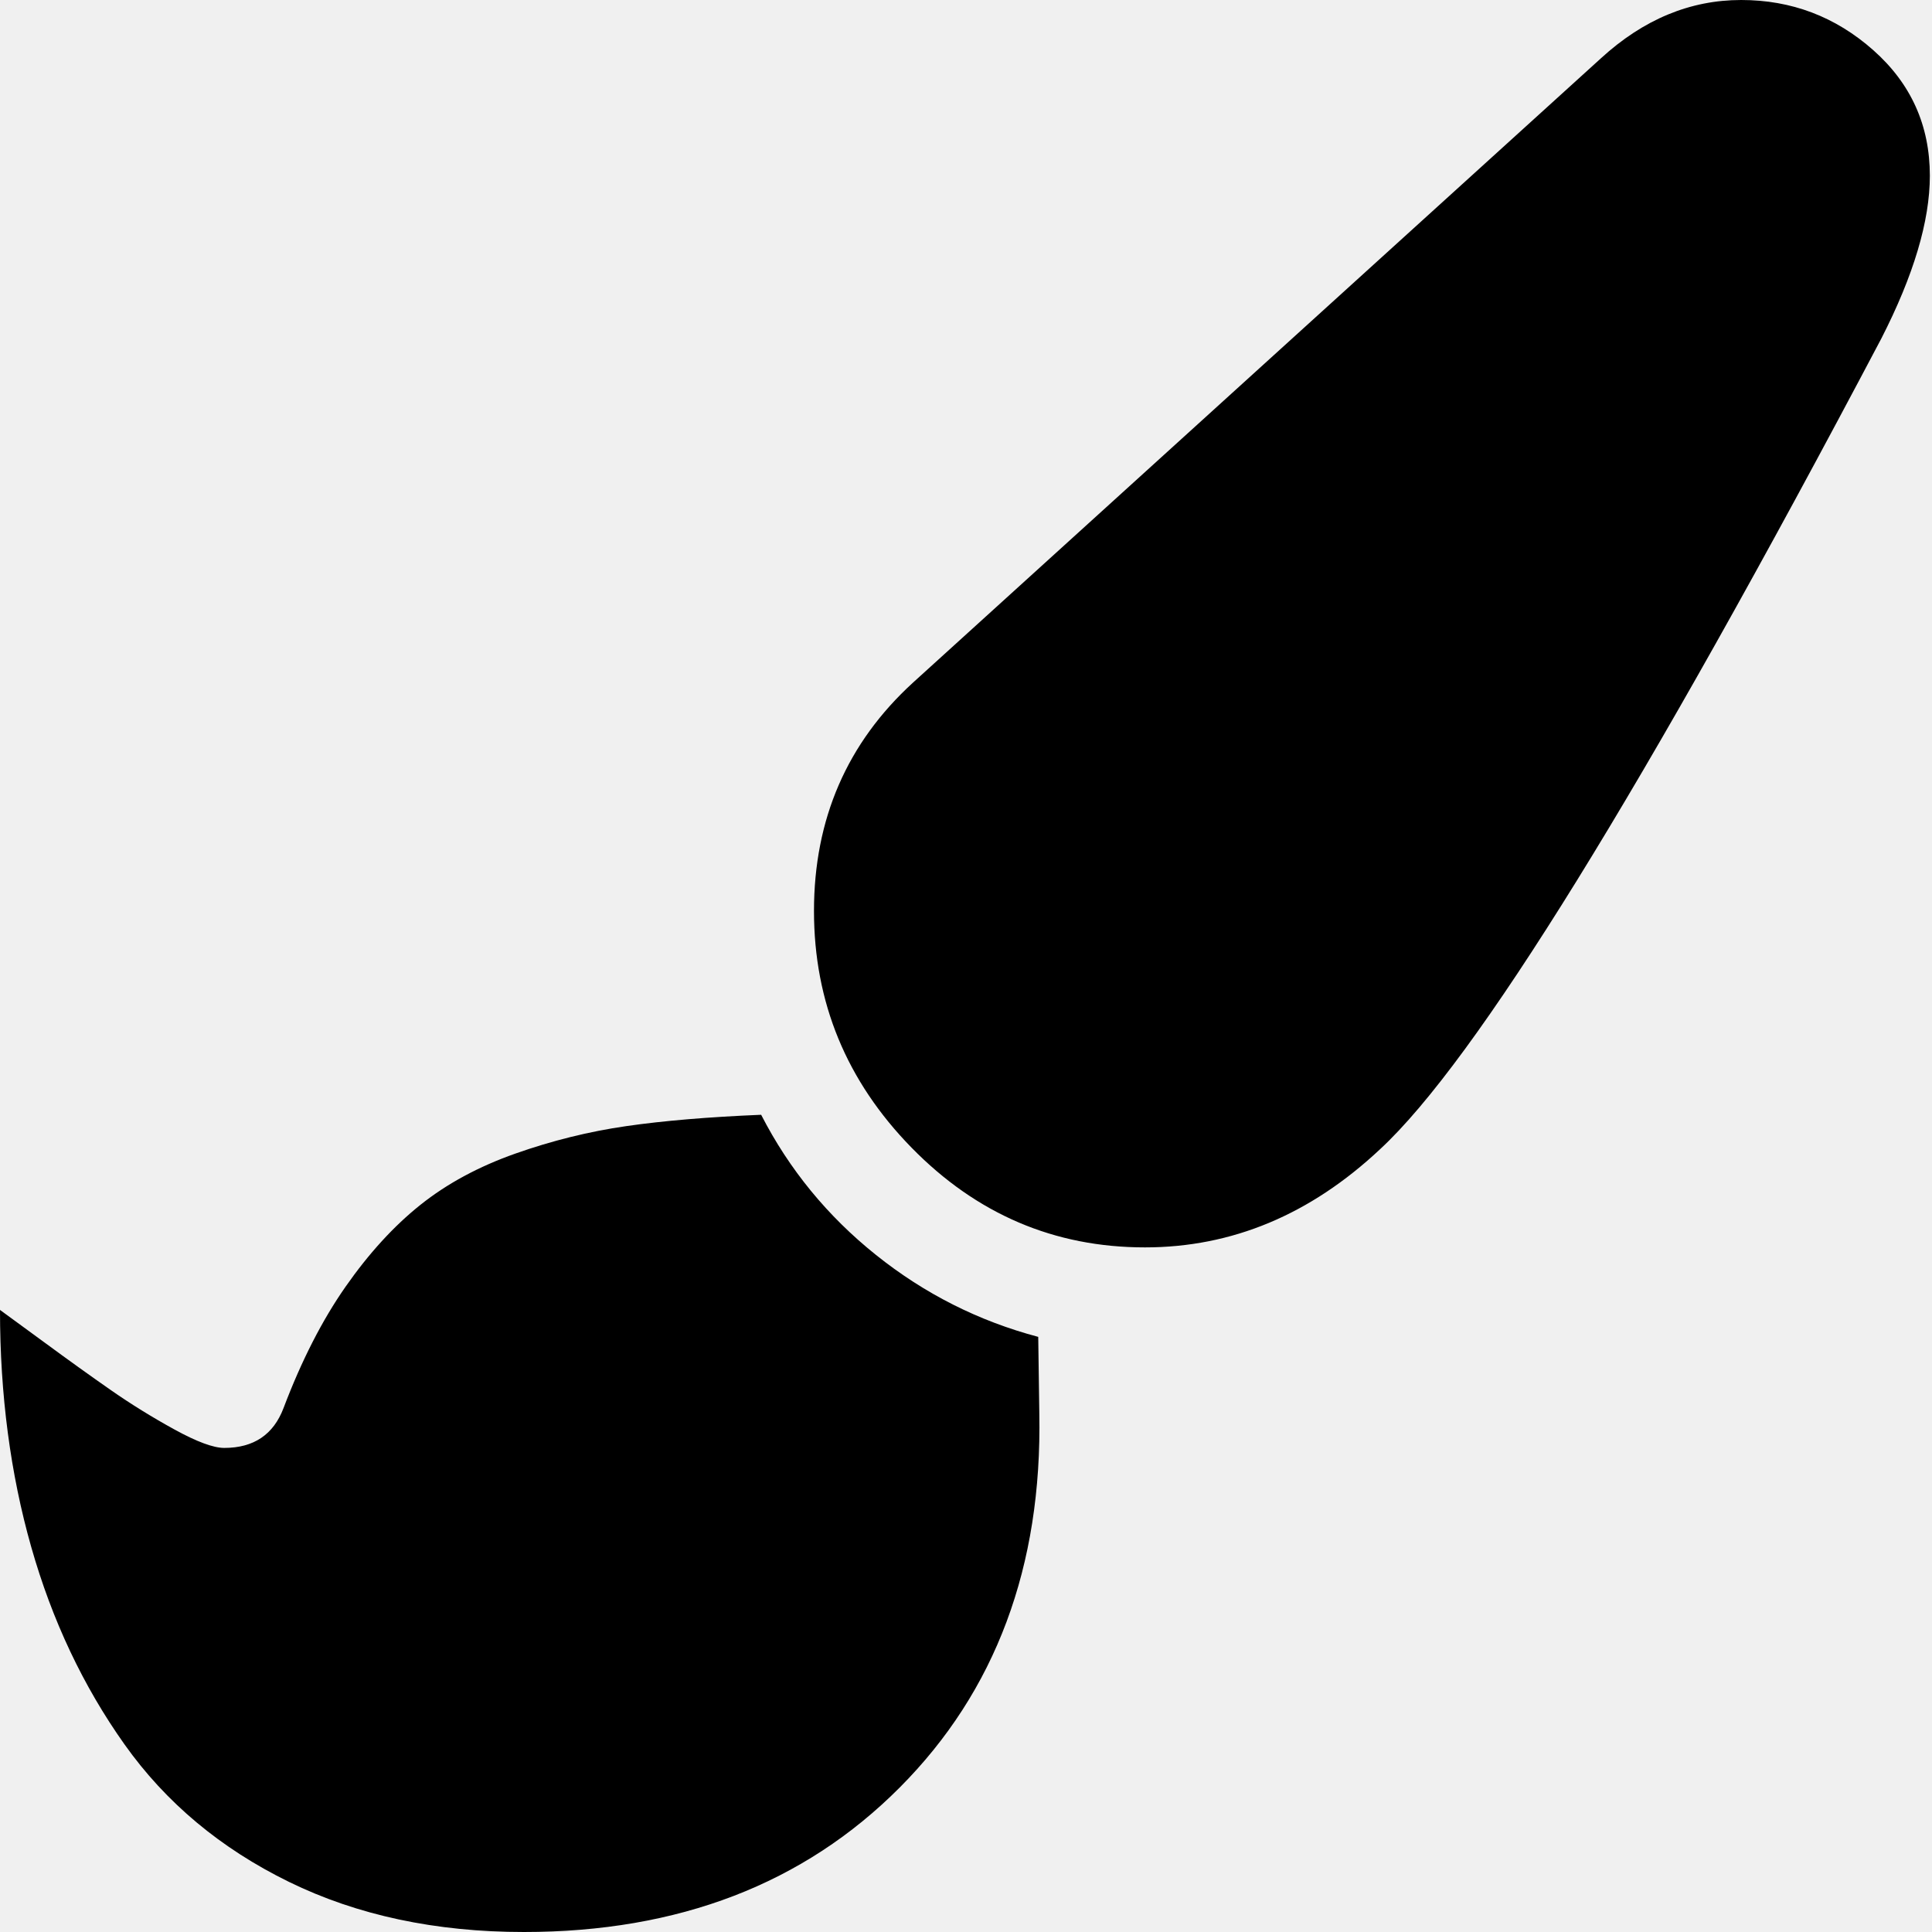
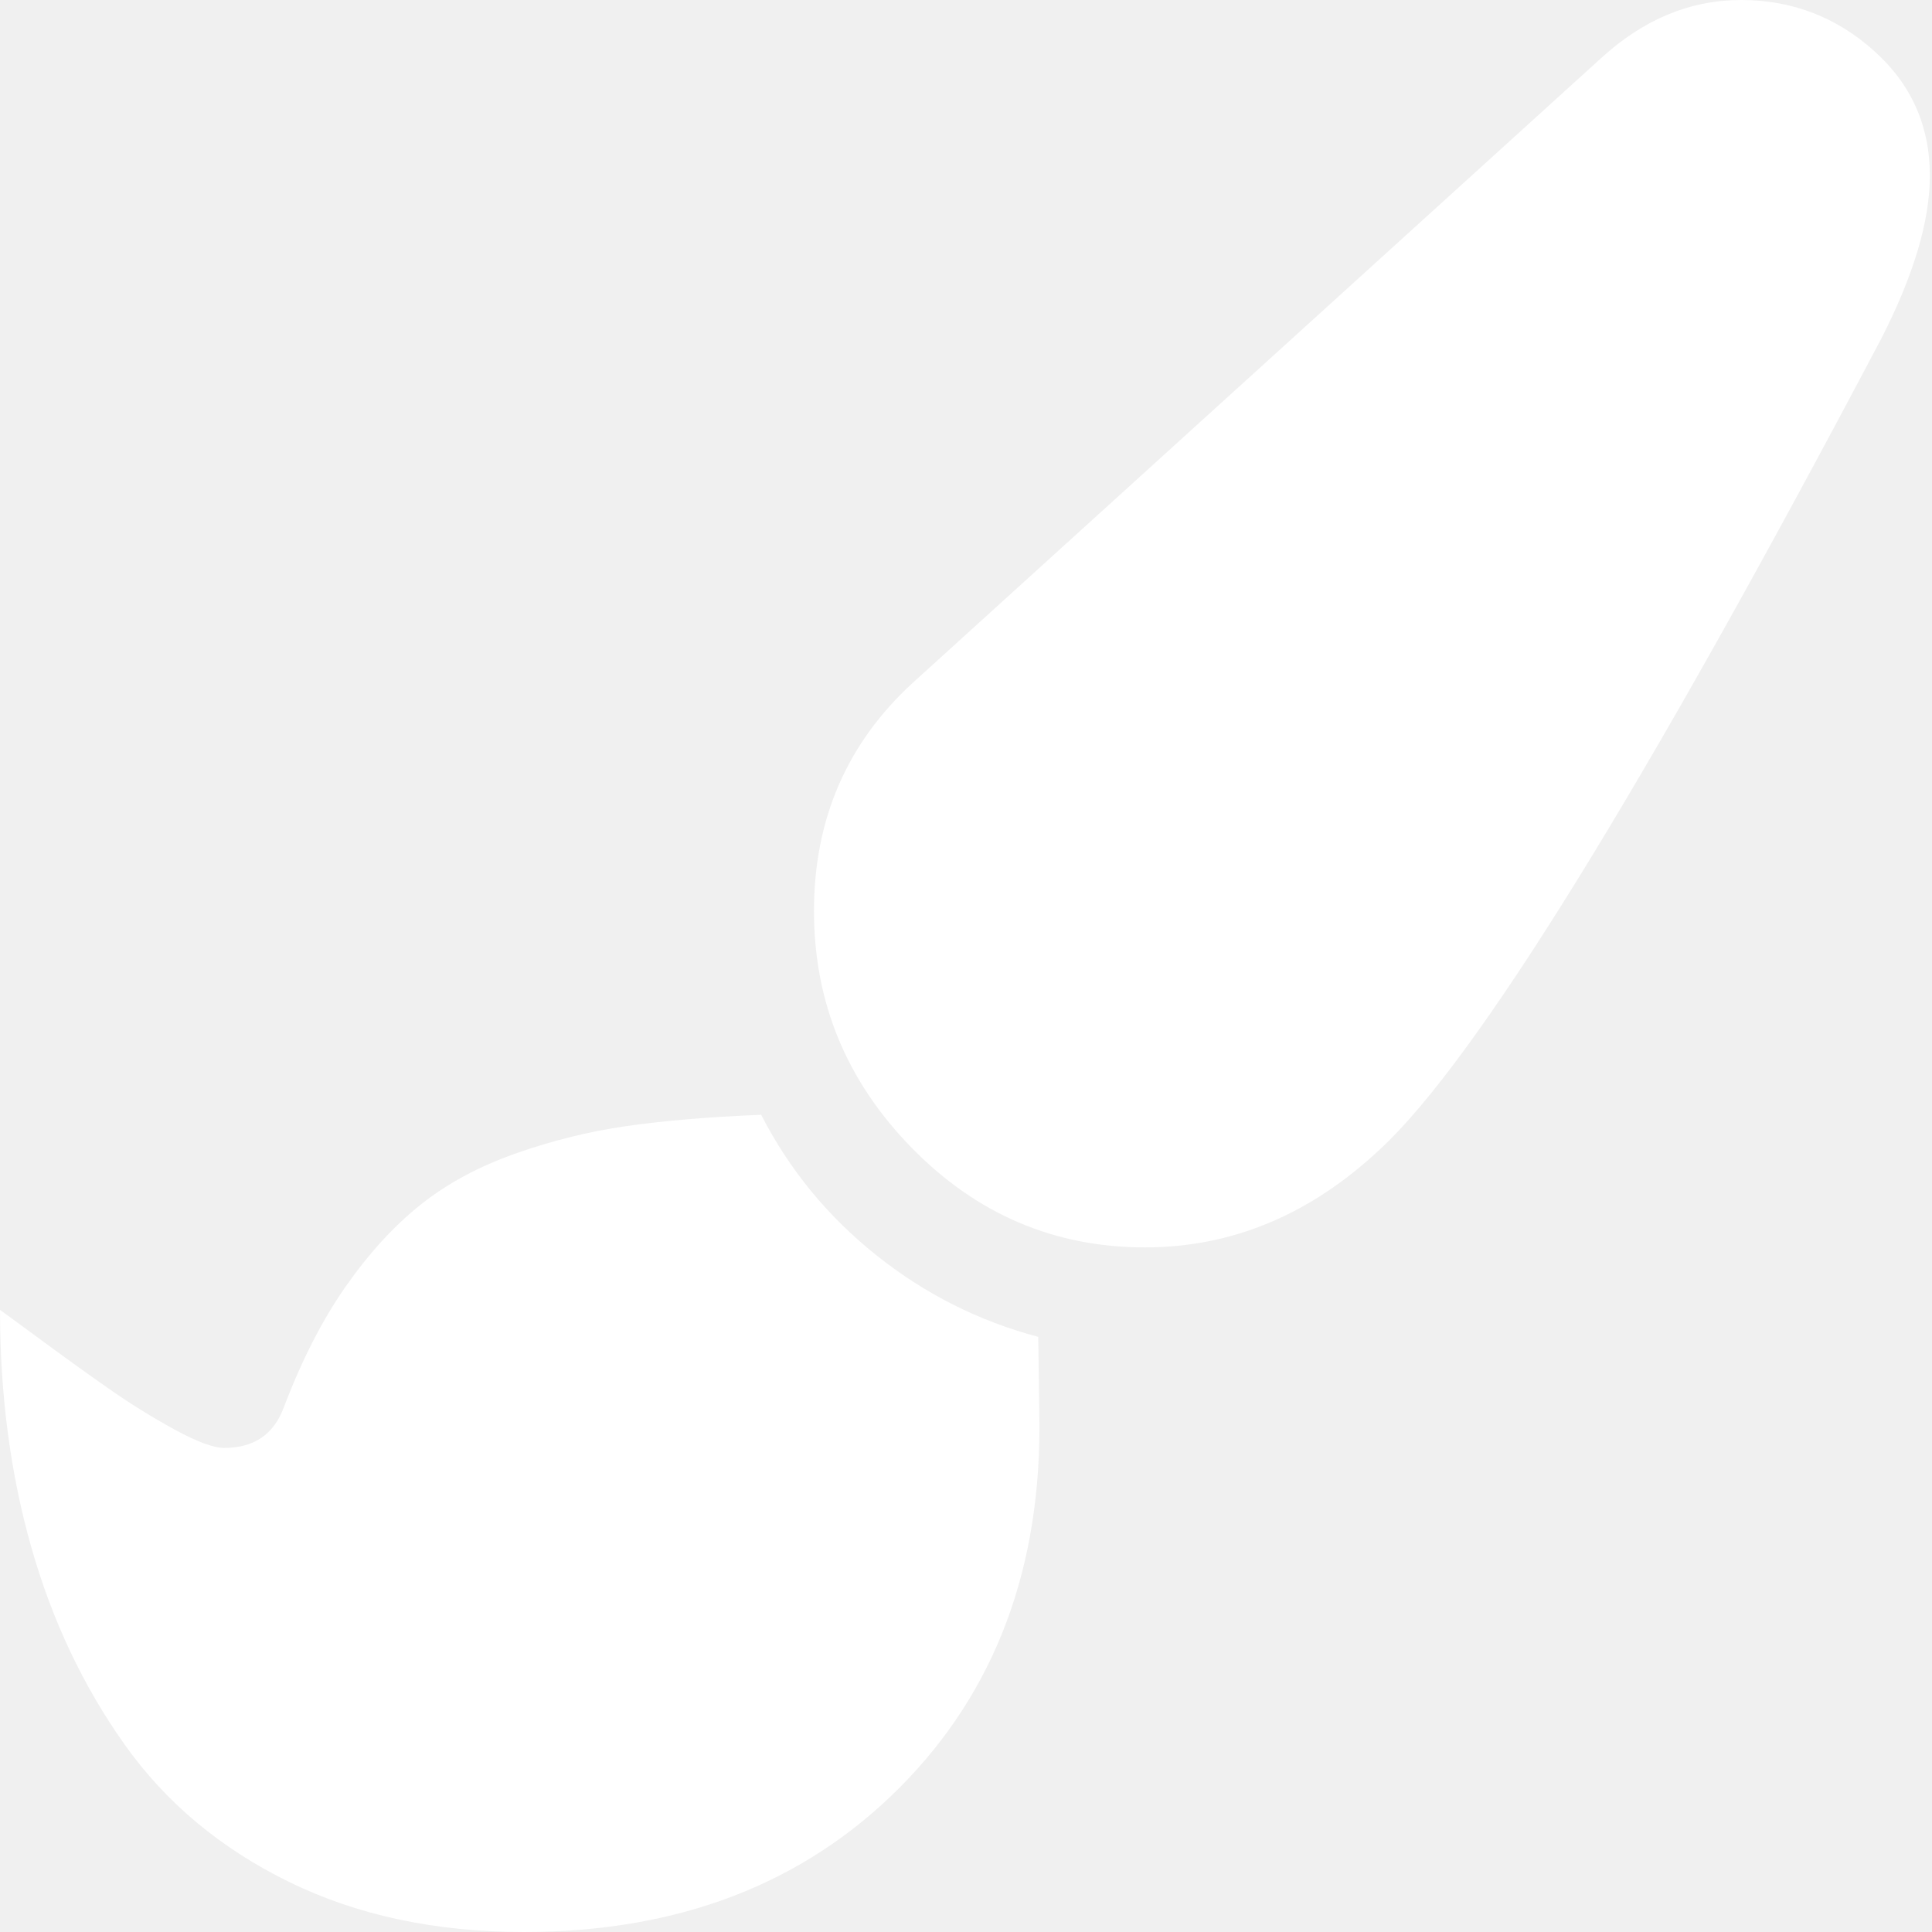
- <svg xmlns="http://www.w3.org/2000/svg" height="1792" viewBox="0 0 1792 1792" width="1792">
-   <path d="M1615 0q70 0 122.5 46.5t52.5 116.5q0 63-45 151-332 629-465 752-97 91-218 91-126 0-216.5-92.5t-90.5-219.5q0-128 92-212l638-579q59-54 130-54zm-909 1034q39 76 106.5 130t150.5 76l1 71q4 213-129.5 347t-348.5 134q-123 0-218-46.5t-152.5-127.5-86.5-183-29-220q7 5 41 30t62 44.5 59 36.5 46 17q41 0 55-37 25-66 57.5-112.5t69.5-76 88-47.5 103-25.5 125-10.5z" />
+ <svg xmlns="http://www.w3.org/2000/svg" version="1.1" id="Layer_1" x="0px" y="0px" viewBox="0 0 1792 1792" style="enable-background:new 0 0 1792 1792;" xml:space="preserve">
+   <style type="text/css">
+ 	.st0{fill:#FFFFFF;}
+ </style>
+   <path class="st0" d="M1615,0c46.7,0,87.5,15.5,122.5,46.5S1790,116.3,1790,163c0,42-15,92.3-45,151c-221.3,419.3-376.3,670-465,752  c-64.7,60.7-137.3,91-218,91c-84,0-156.2-30.8-216.5-92.5S755,929.7,755,845c0-85.3,30.7-156,92-212l638-579  C1524.3,18,1567.7,0,1615,0z M706,1034c26,50.7,61.5,94,106.5,130s95.2,61.3,150.5,76l1,71c2.7,142-40.5,257.7-129.5,347  S629.3,1792,486,1792c-82,0-154.7-15.5-218-46.5S153.8,1672,115.5,1618S48.3,1503,29,1435S0,1293.7,0,1215c4.7,3.3,18.3,13.3,41,30  s43.3,31.5,62,44.5s38.3,25.2,59,36.5s36,17,46,17c27.3,0,45.7-12.3,55-37c16.7-44,35.8-81.5,57.5-112.5s44.8-56.3,69.5-76  s54-35.5,88-47.5s68.3-20.5,103-25.5S657.3,1036,706,1034z" />
</svg>
